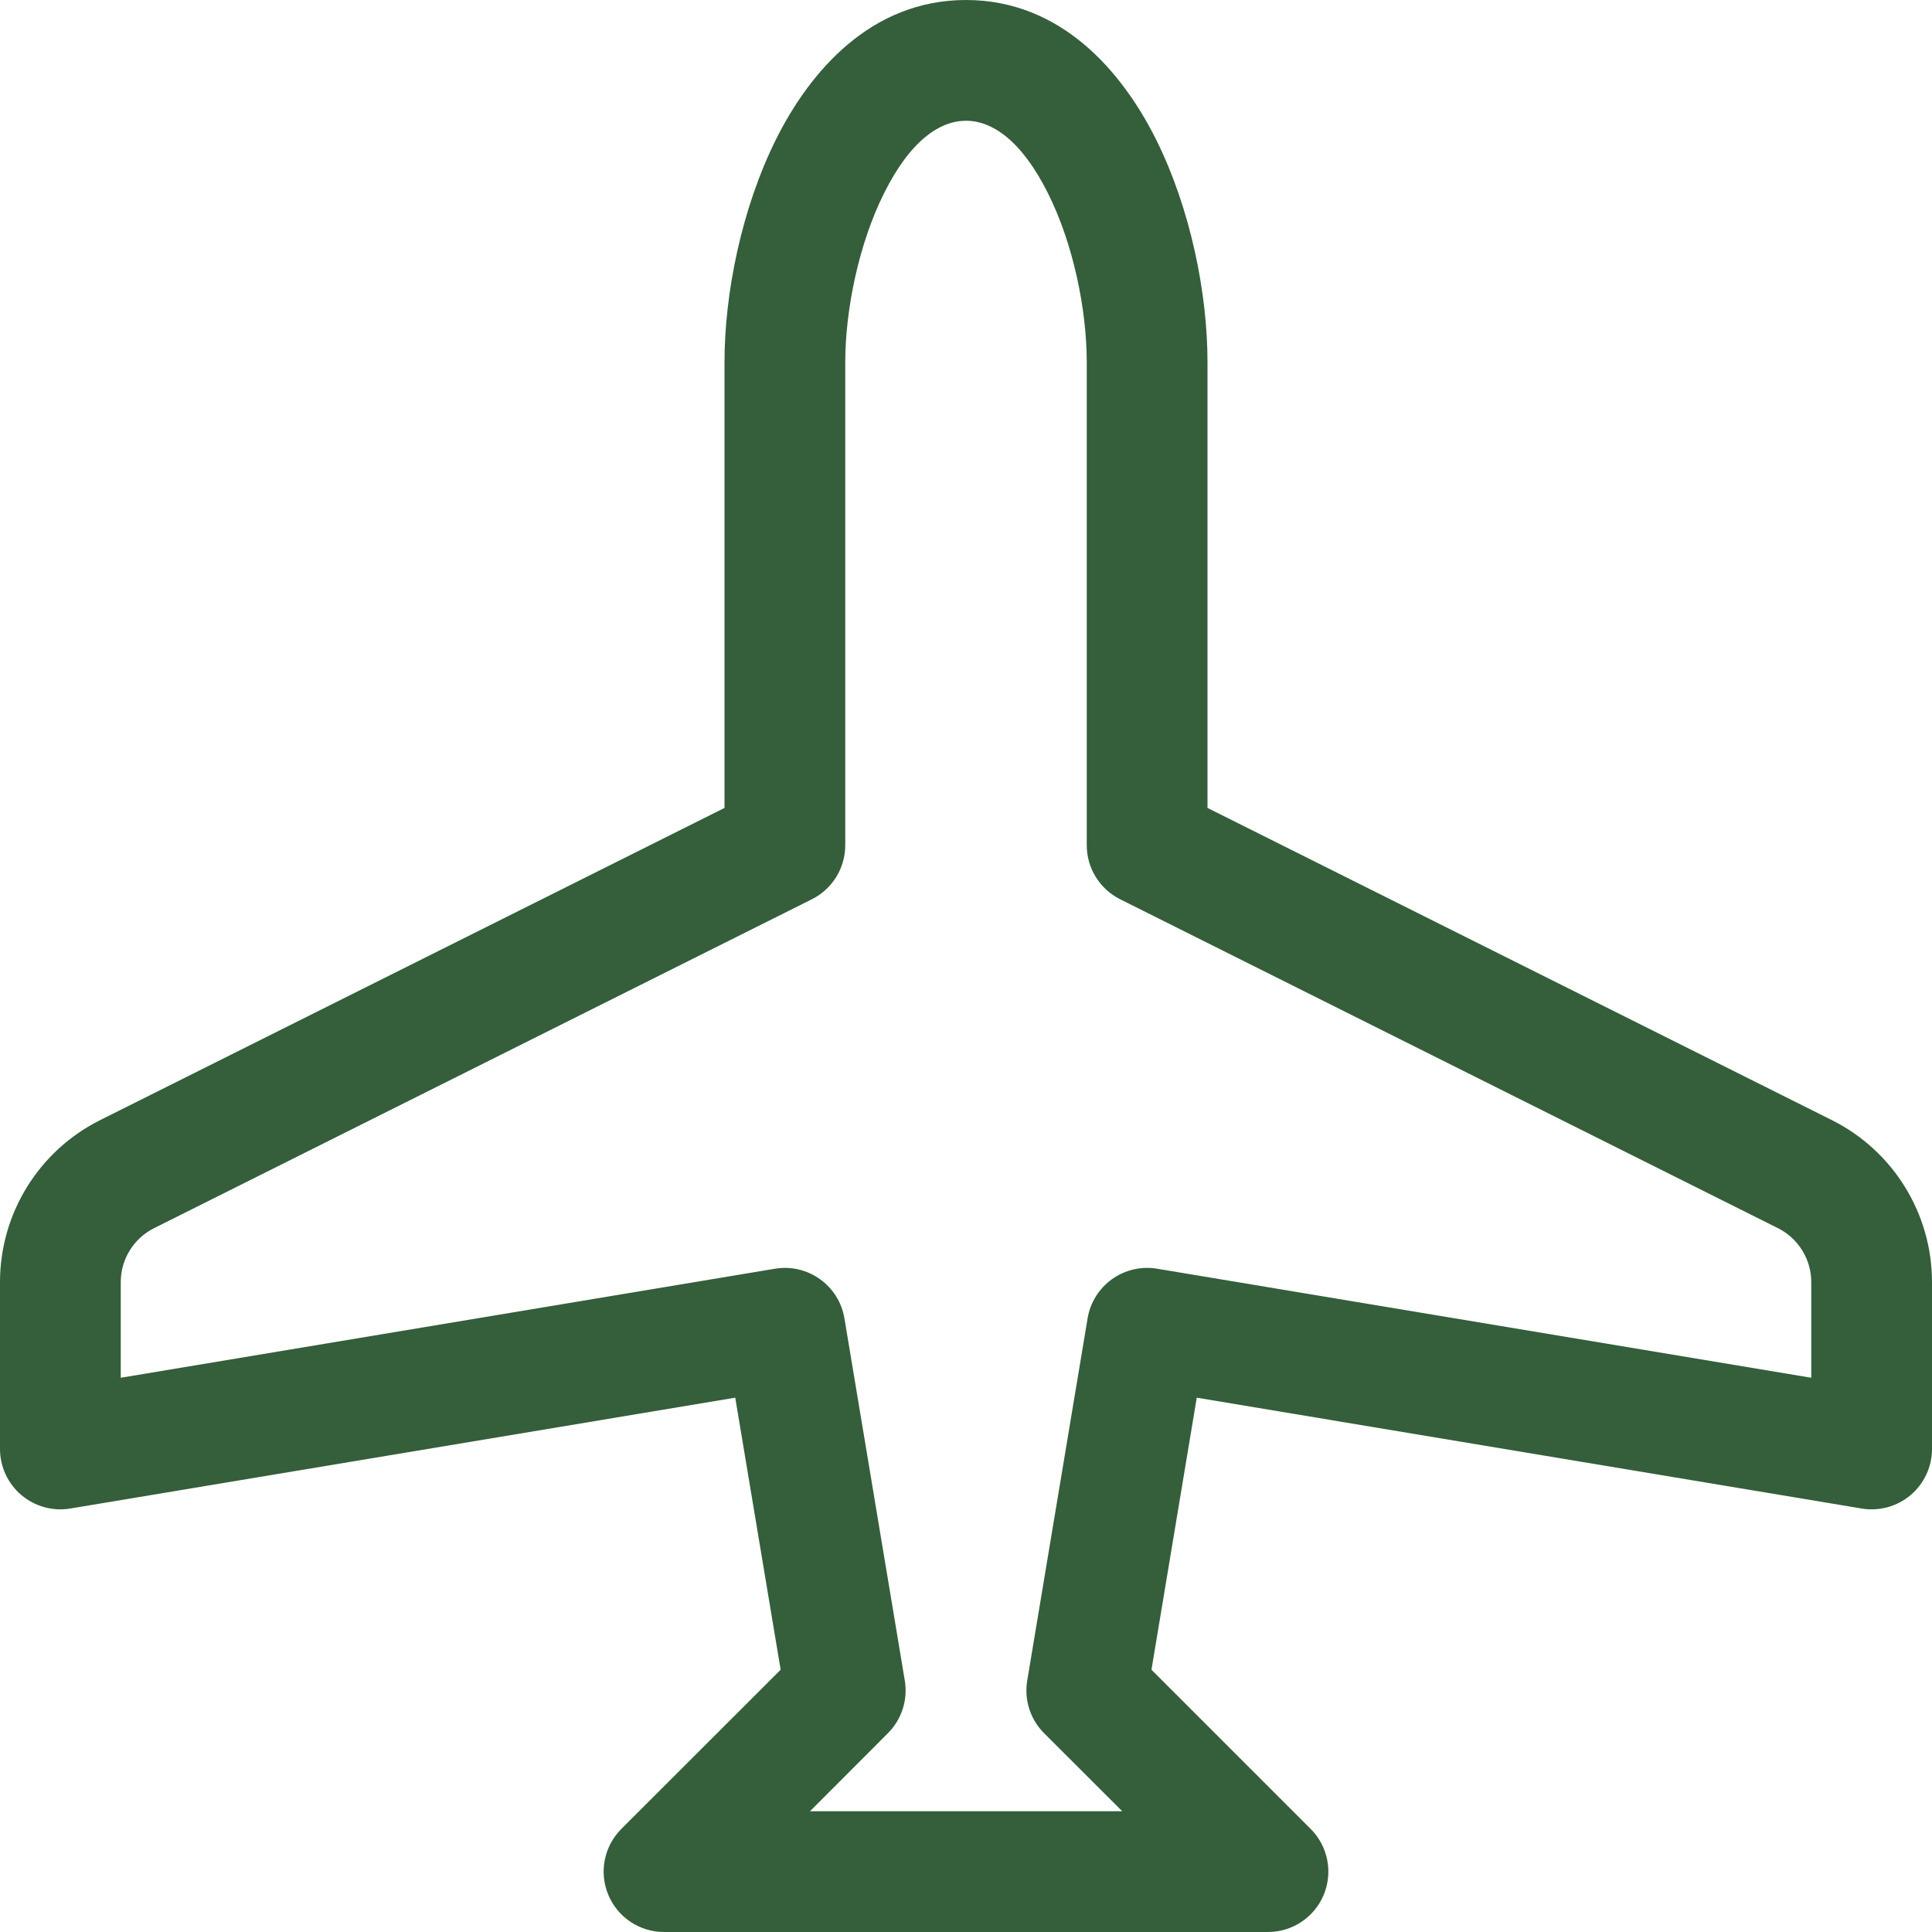
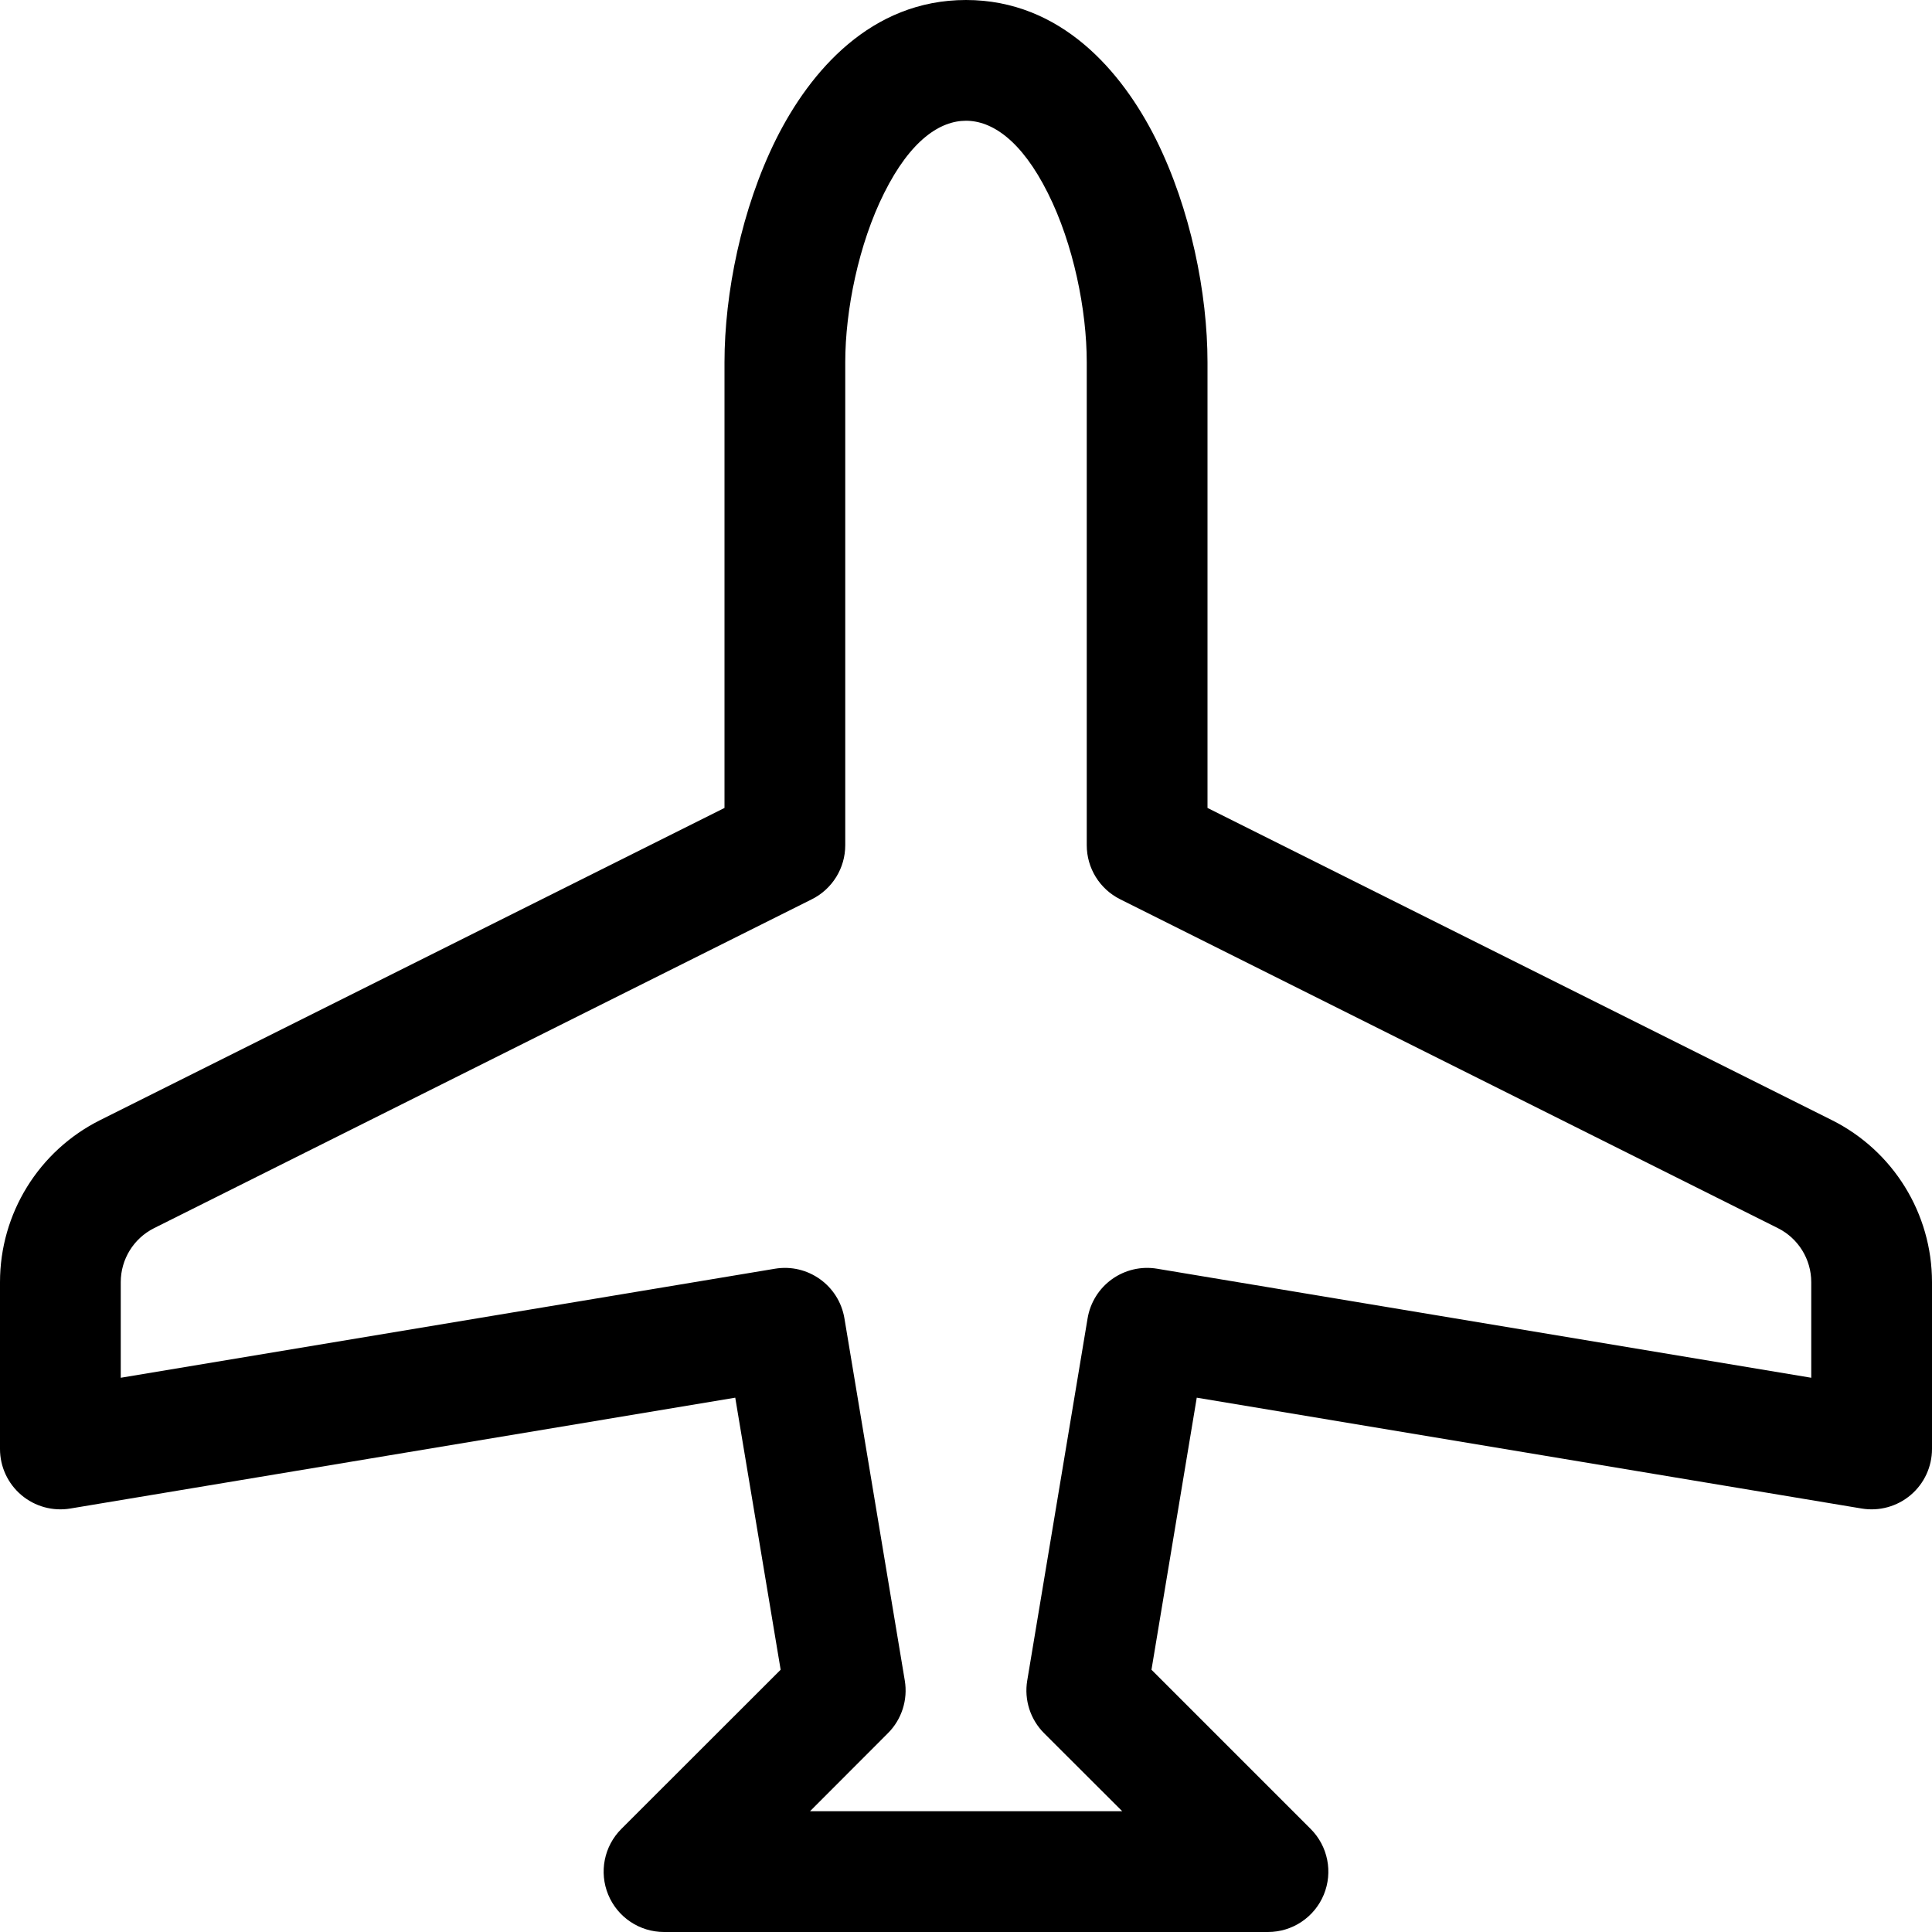
- <svg xmlns="http://www.w3.org/2000/svg" width="16" height="16" fill="#355E3B" class="bi bi-airplane" viewBox="0 0 16 16">
+ <svg xmlns="http://www.w3.org/2000/svg" width="16" height="16" fill="#000000" class="bi bi-airplane" viewBox="0 0 16 16">
  <path d="M6.428 1.151C6.708.591 7.213 0 8 0s1.292.592 1.572 1.151C9.861 1.73 10 2.431 10 3v3.691l5.17 2.585a1.5 1.5 0 0 1 .83 1.342V12a.5.5 0 0 1-.582.493l-5.507-.918-.375 2.253 1.318 1.318A.5.5 0 0 1 10.5 16h-5a.5.5 0 0 1-.354-.854l1.319-1.318-.376-2.253-5.507.918A.5.5 0 0 1 0 12v-1.382a1.5 1.5 0 0 1 .83-1.342L6 6.691V3c0-.568.14-1.271.428-1.849m.894.448C7.111 2.02 7 2.569 7 3v4a.5.5 0 0 1-.276.447l-5.448 2.724a.5.5 0 0 0-.276.447v.792l5.418-.903a.5.5 0 0 1 .575.41l.5 3a.5.5 0 0 1-.14.437L6.708 15h2.586l-.647-.646a.5.5 0 0 1-.14-.436l.5-3a.5.5 0 0 1 .576-.411L15 11.41v-.792a.5.5 0 0 0-.276-.447L9.276 7.447A.5.5 0 0 1 9 7V3c0-.432-.11-.979-.322-1.401C8.458 1.159 8.213 1 8 1s-.458.158-.678.599" />
</svg>
